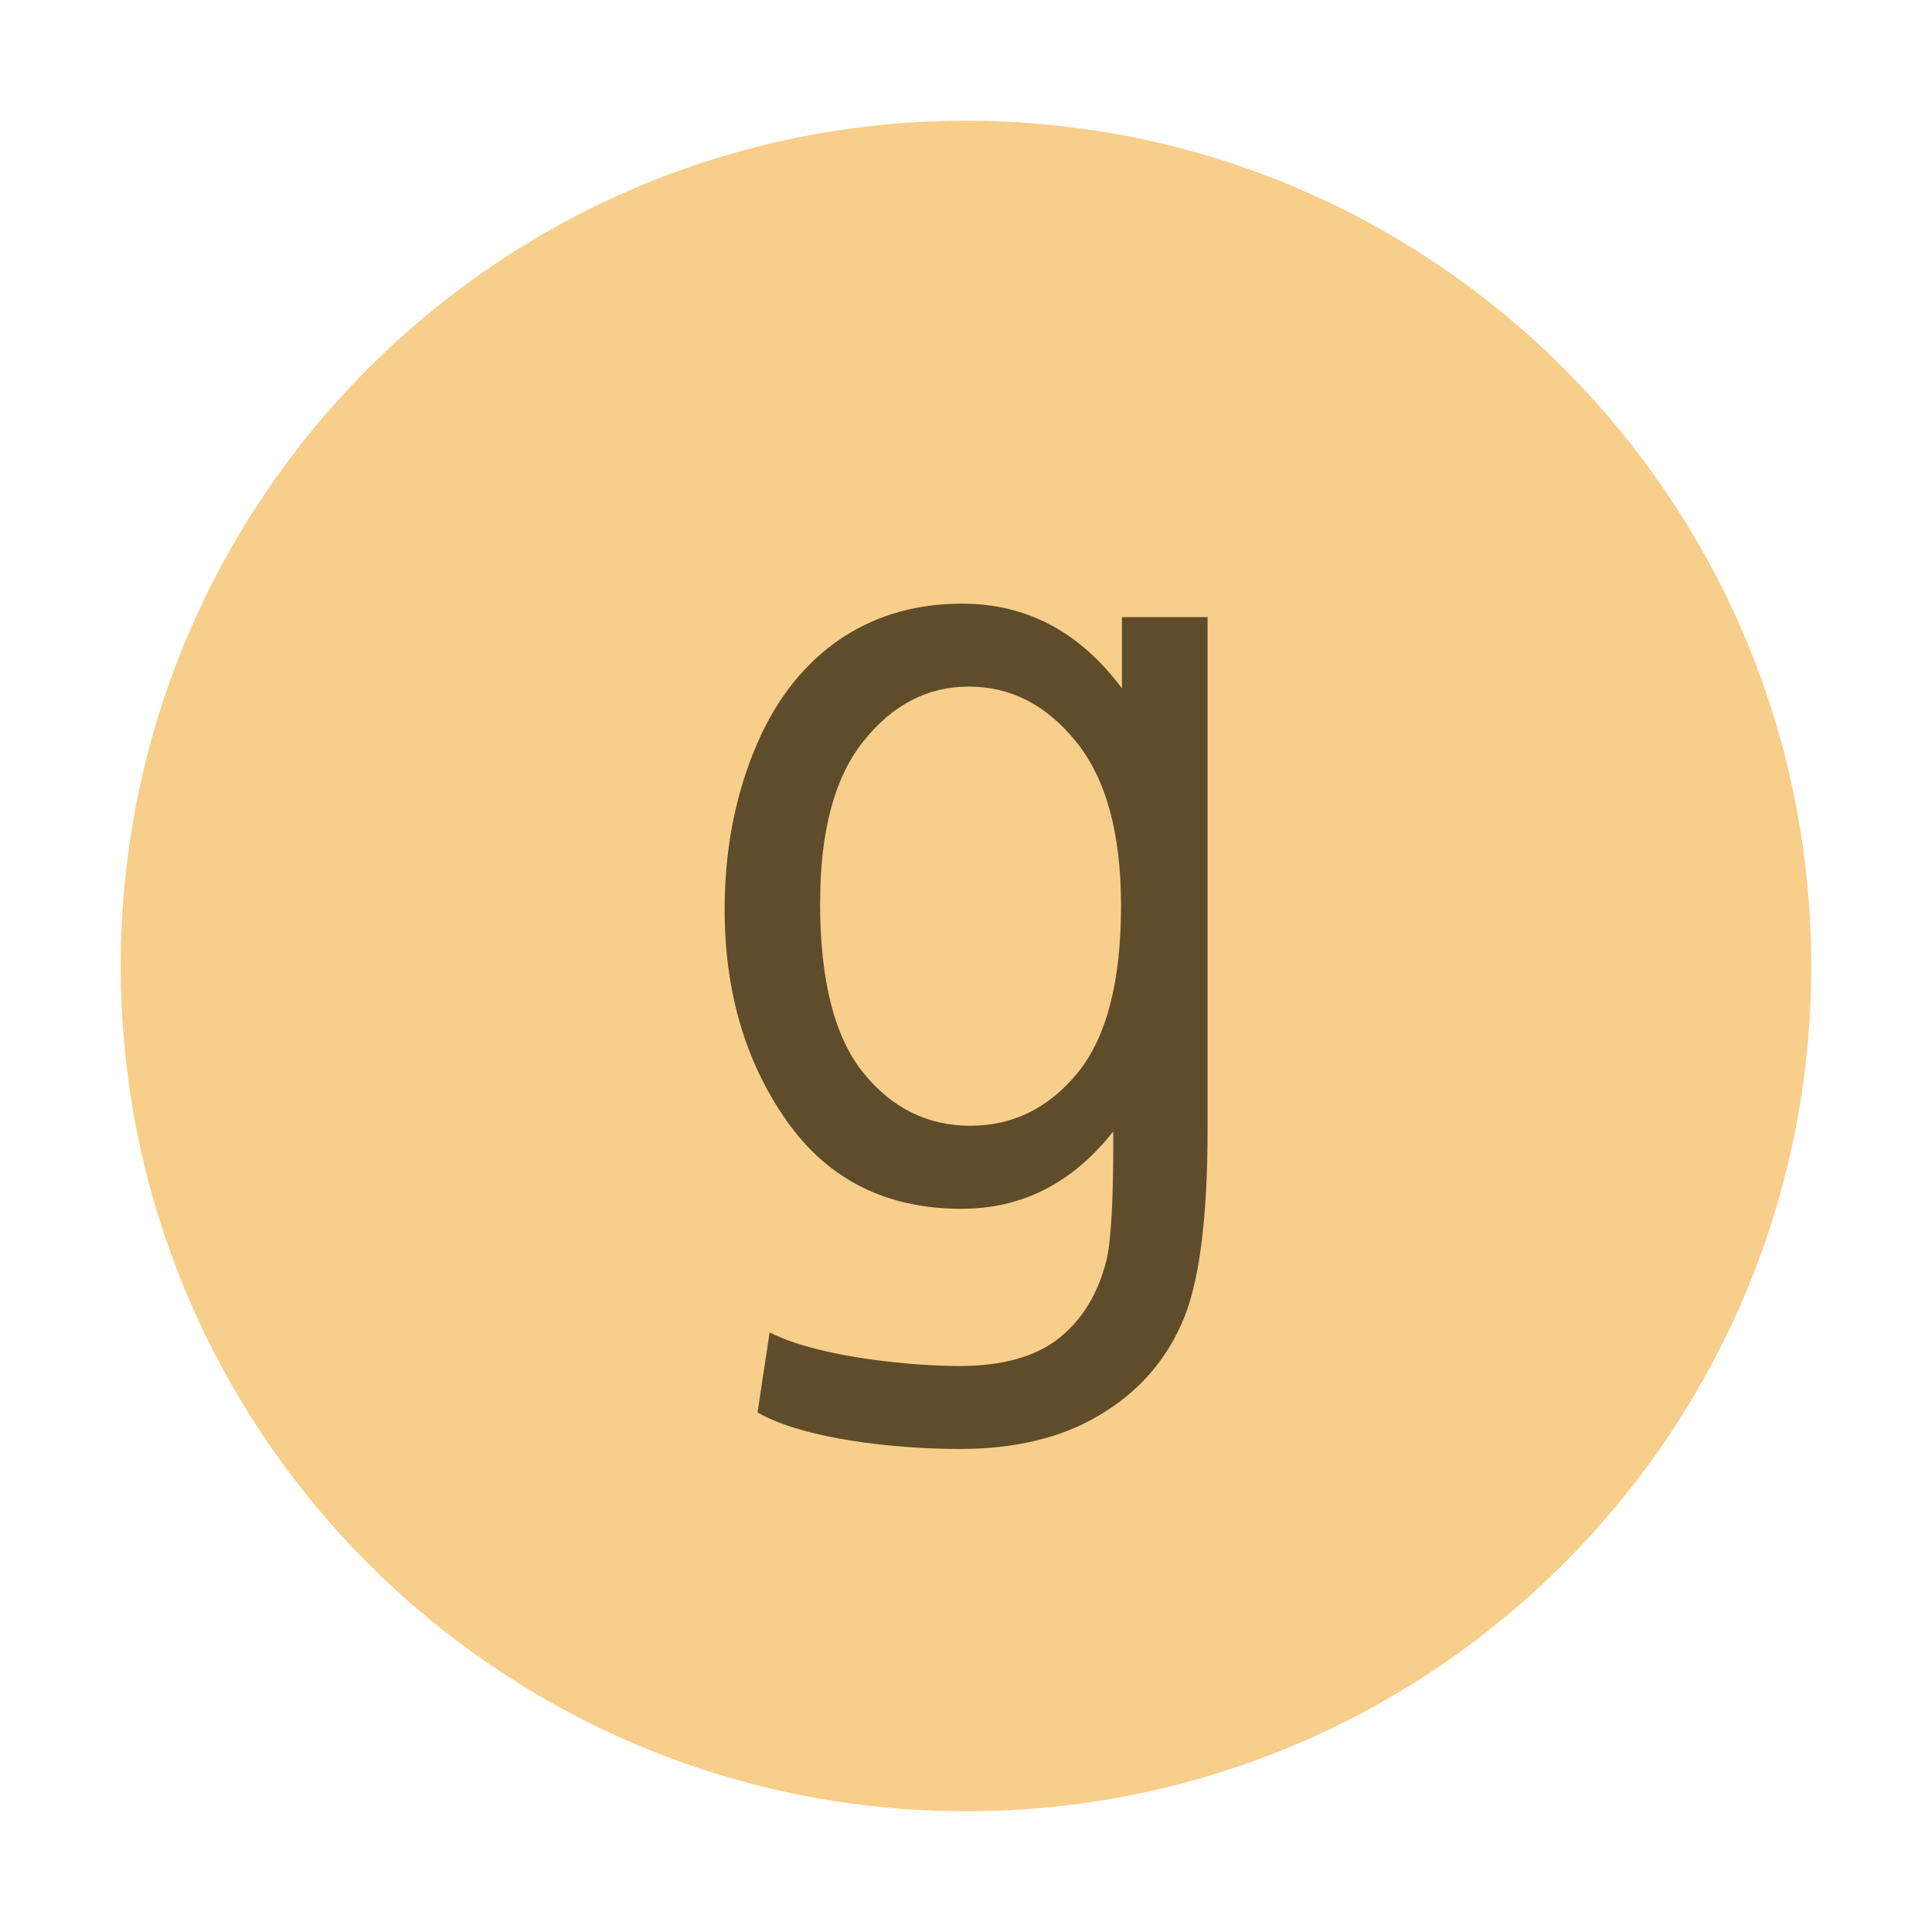
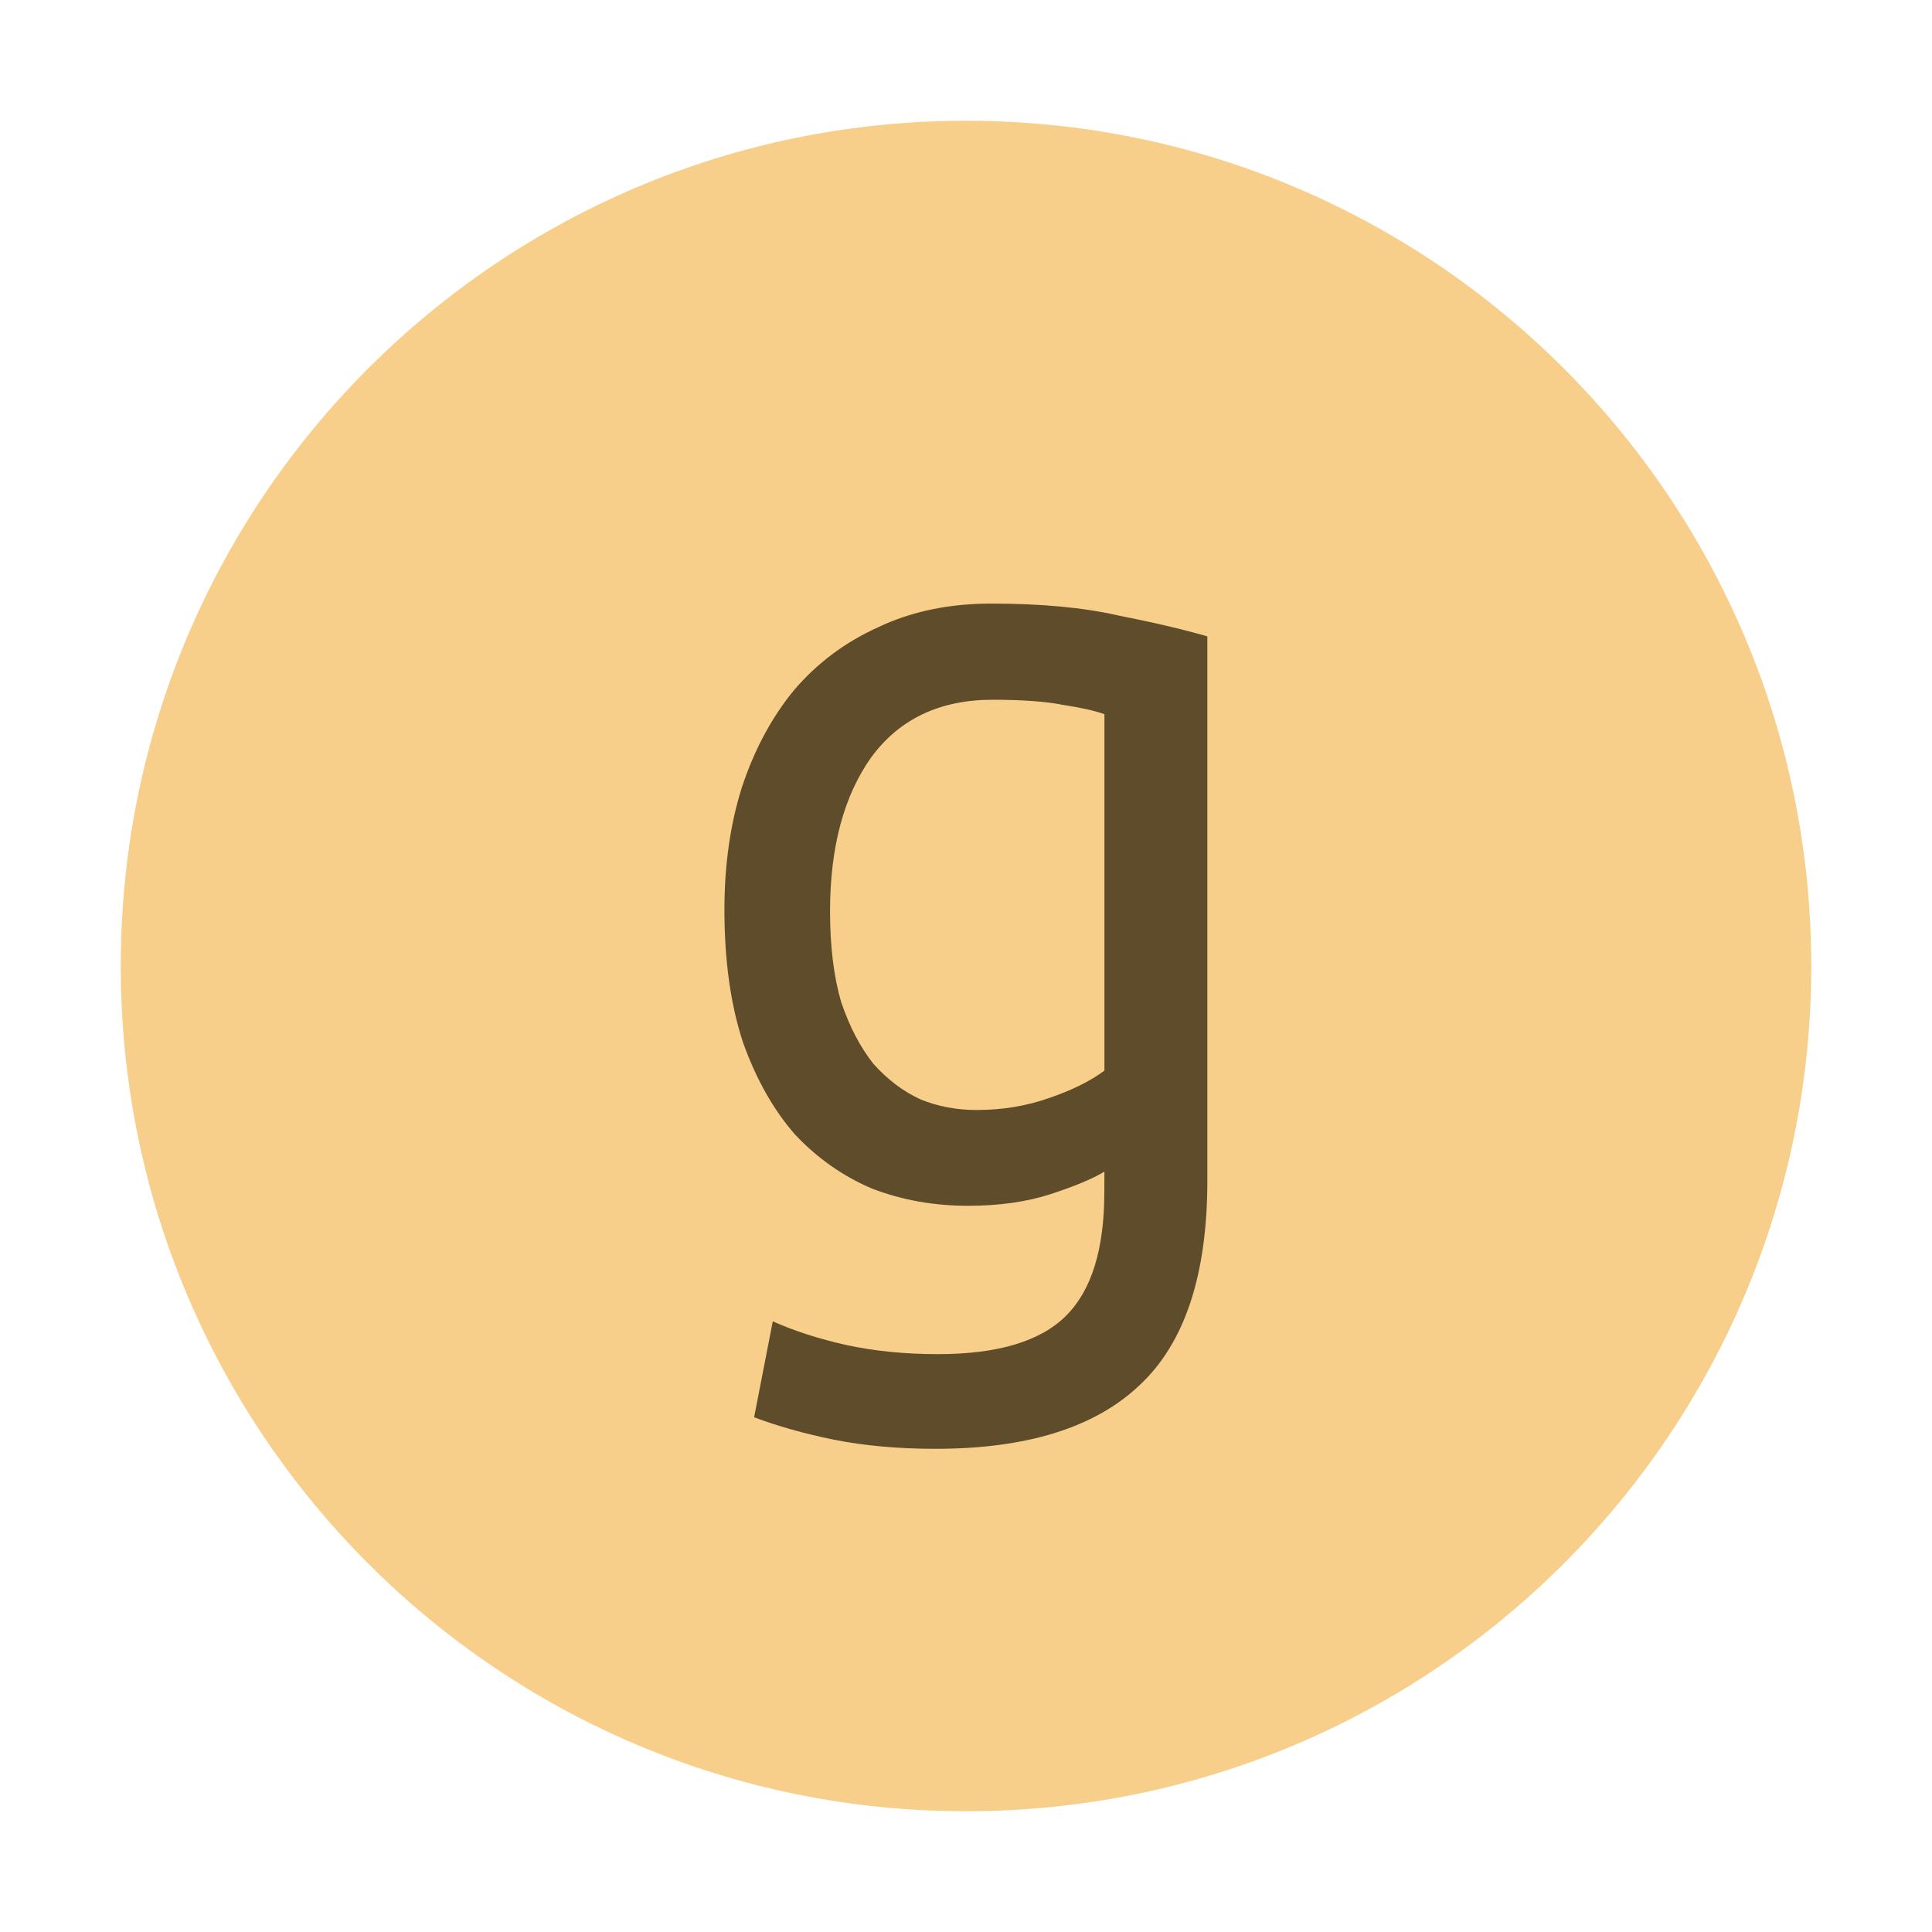
<svg xmlns="http://www.w3.org/2000/svg" width="16" height="16" version="1.1" viewBox="0 0 16 16">
  <g>
    <circle cx="8" cy="8" r="7" fill="#f3ae3d" opacity=".6" />
-     <g transform="scale(.962356 1.03912)" fill="#4f3e20" opacity=".9" aria-label="g">
-       <path d="m6.623 10.619c0.453 0.212 1.289 0.268 1.633 0.268 0.37 0 0.656-0.074 0.857-0.222 0.201-0.148 0.337-0.355 0.409-0.622 0.041-0.163 0.061-0.505 0.058-1.026-0.349 0.412-0.785 0.617-1.306 0.617-0.648 0-1.15-0.234-1.505-0.702-0.355-0.468-0.533-1.029-0.533-1.683 0-0.45 0.081-0.864 0.244-1.243 0.163-0.382 0.398-0.676 0.706-0.884 0.311-0.207 0.675-0.311 1.092-0.311 0.557 0 1.015 0.225 1.377 0.675v-0.568h0.737v4.077c0 0.734-0.075 1.254-0.226 1.559-0.148 0.308-0.385 0.551-0.711 0.728-0.323 0.178-0.721 0.266-1.195 0.266-0.562 0-1.342-0.079-1.741-0.291zm0.434-3.427c0 0.619 0.123 1.07 0.369 1.354 0.246 0.284 0.554 0.426 0.924 0.426 0.367 0 0.675-0.141 0.924-0.422 0.249-0.284 0.373-0.728 0.373-1.332 0-0.577-0.129-1.012-0.386-1.306-0.255-0.293-0.562-0.44-0.924-0.44-0.355 0-0.657 0.145-0.906 0.435-0.249 0.287-0.373 0.715-0.373 1.283z" fill="#4f3e20" stroke-width="1.137" />
+     <g transform="scale(.971878 1.02894)" fill="#4f3e20" opacity=".9" aria-label="g">
+       <path d="m9.411 9.43q-0.148 0.085-0.455 0.18-0.307 0.095-0.709 0.095-0.434 0-0.815-0.138-0.37-0.148-0.656-0.434-0.275-0.296-0.444-0.741-0.159-0.455-0.159-1.069 0-0.54 0.148-0.984 0.159-0.455 0.444-0.783 0.296-0.328 0.719-0.508 0.423-0.19 0.963-0.19 0.635 0 1.079 0.095 0.455 0.085 0.762 0.169v4.38q0 1.143-0.582 1.651-0.571 0.508-1.735 0.508-0.476 0-0.868-0.074-0.381-0.074-0.677-0.18l0.159-0.772q0.275 0.116 0.624 0.19 0.36 0.074 0.783 0.074 0.762 0 1.09-0.307 0.328-0.307 0.328-0.995zm0-3.682q-0.127-0.042-0.349-0.074-0.222-0.042-0.603-0.042-0.677 0-1.037 0.466-0.349 0.466-0.349 1.238 0 0.423 0.095 0.73 0.106 0.296 0.275 0.497 0.18 0.19 0.402 0.286 0.222 0.085 0.476 0.085 0.328 0 0.614-0.095 0.296-0.095 0.476-0.222z" fill="#4f3e20" stroke-width="1.323" />
    </g>
  </g>
</svg>
